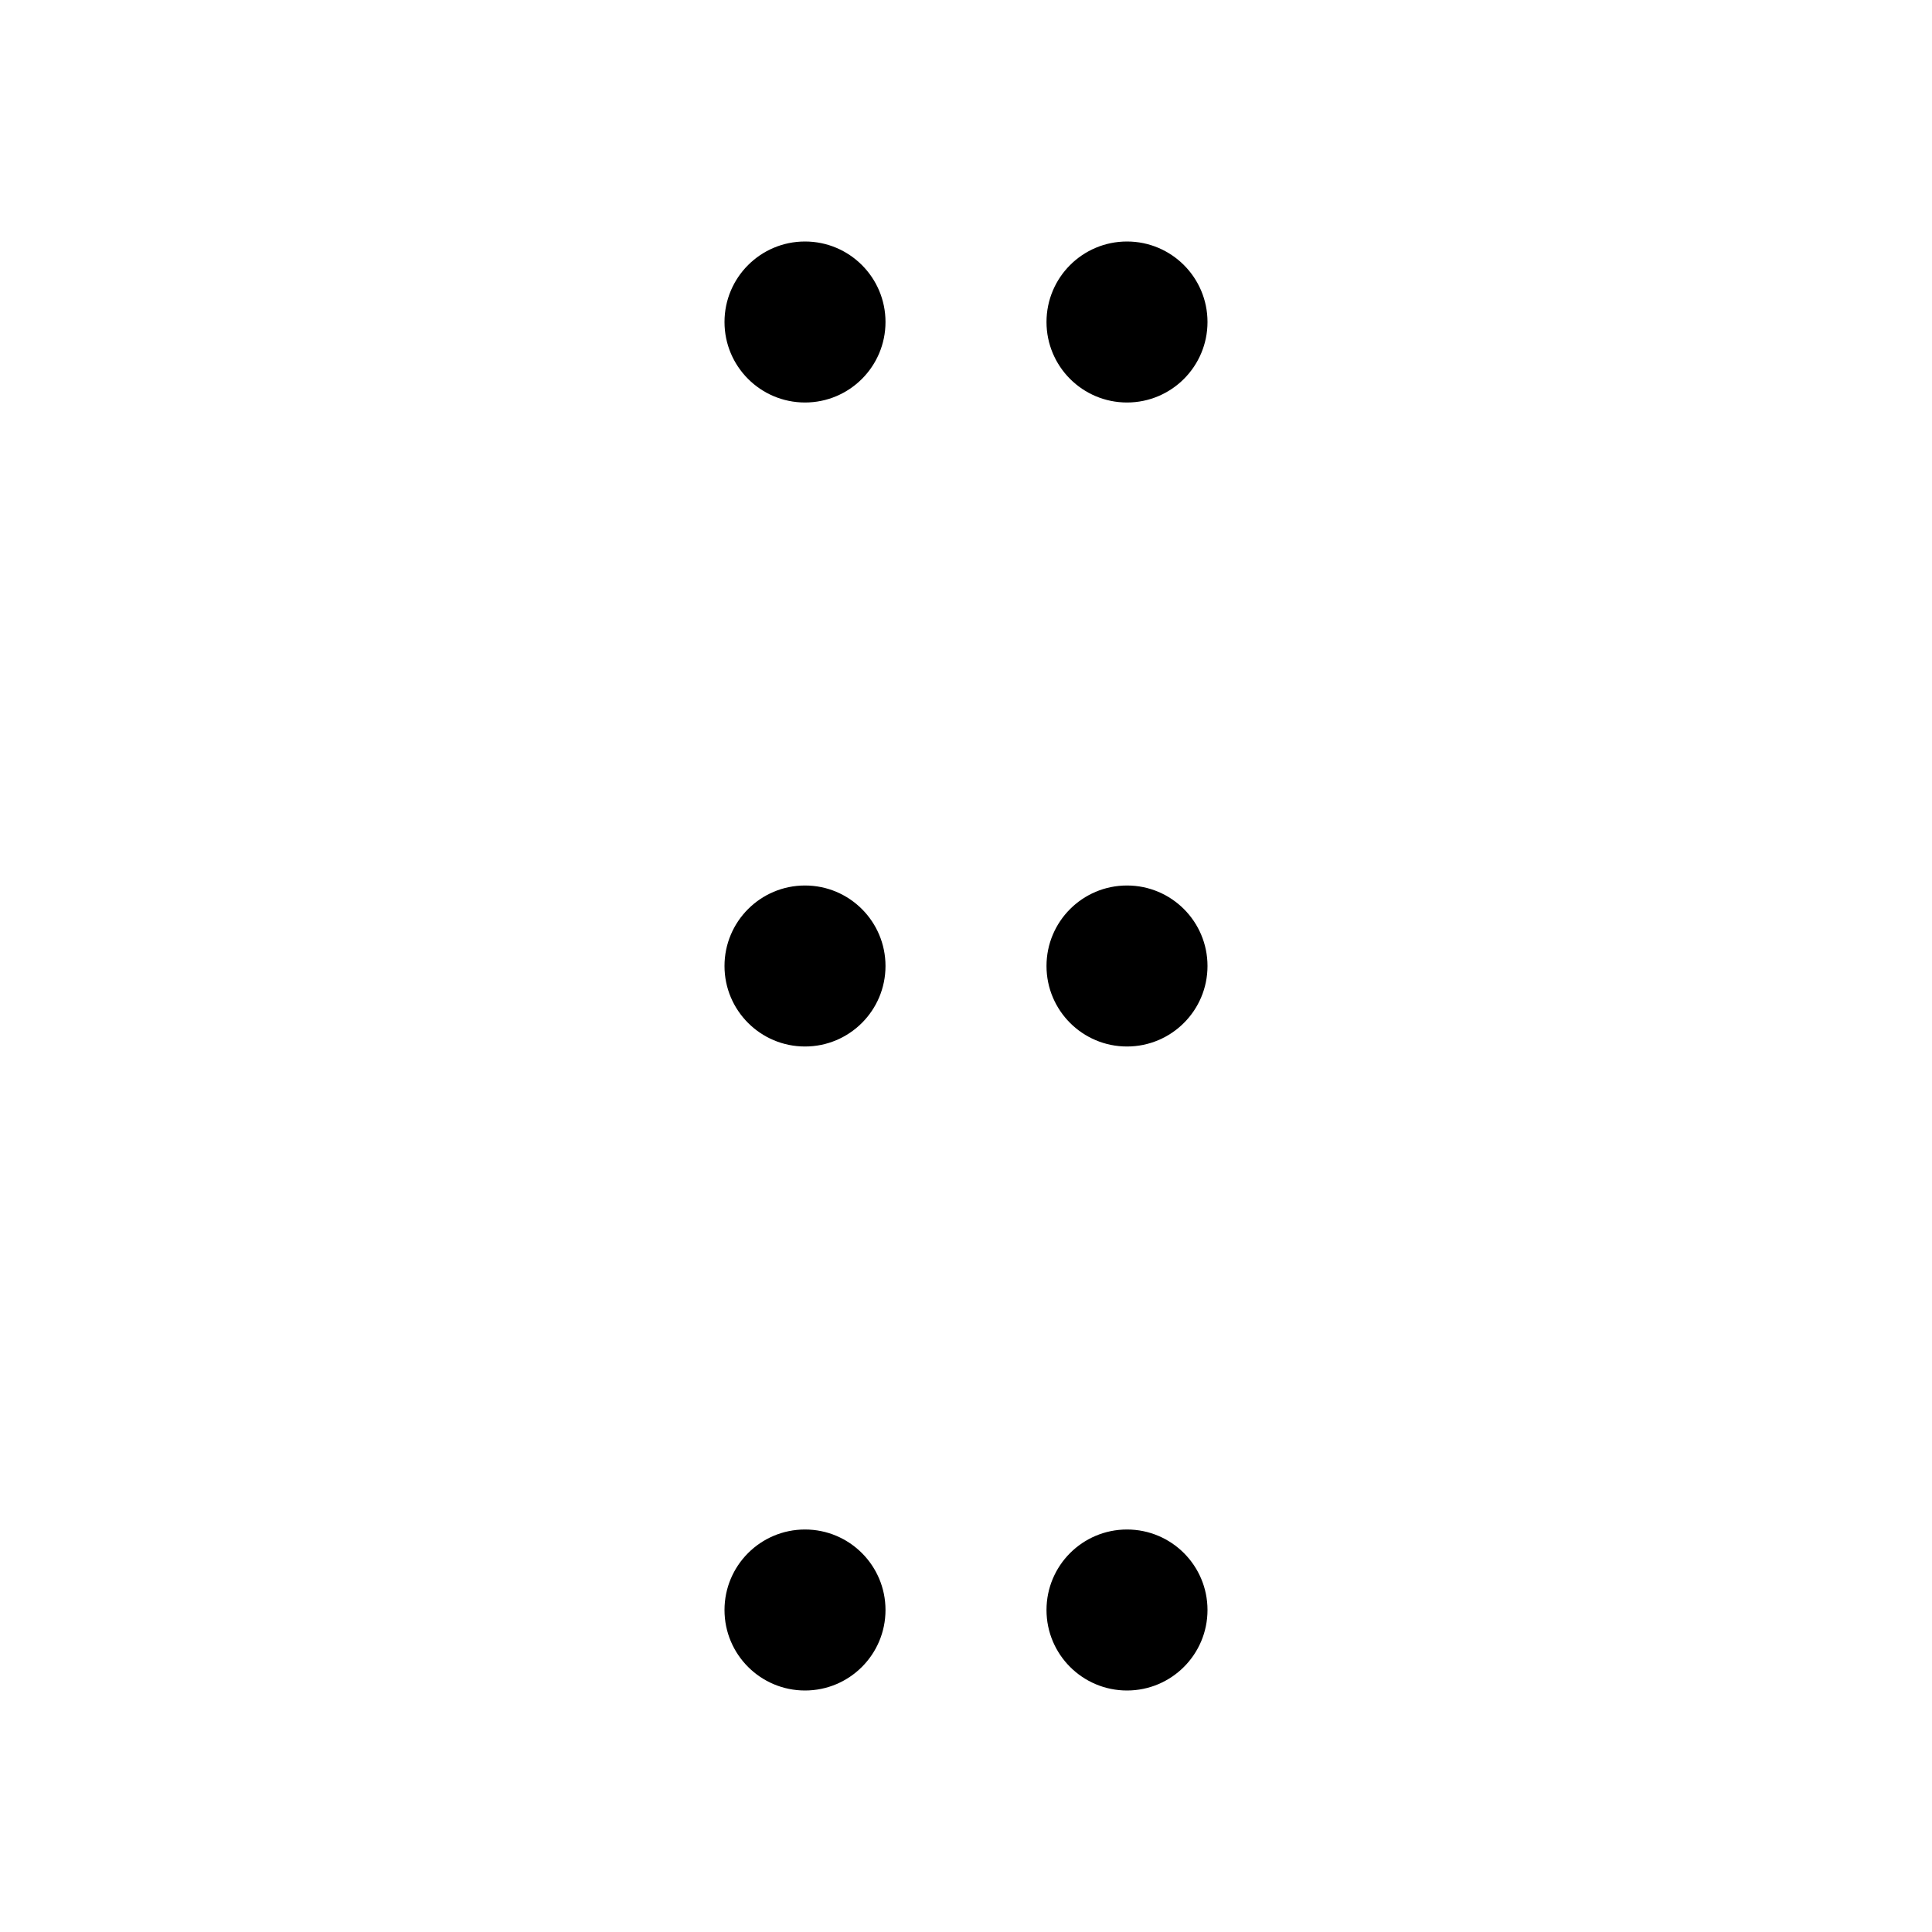
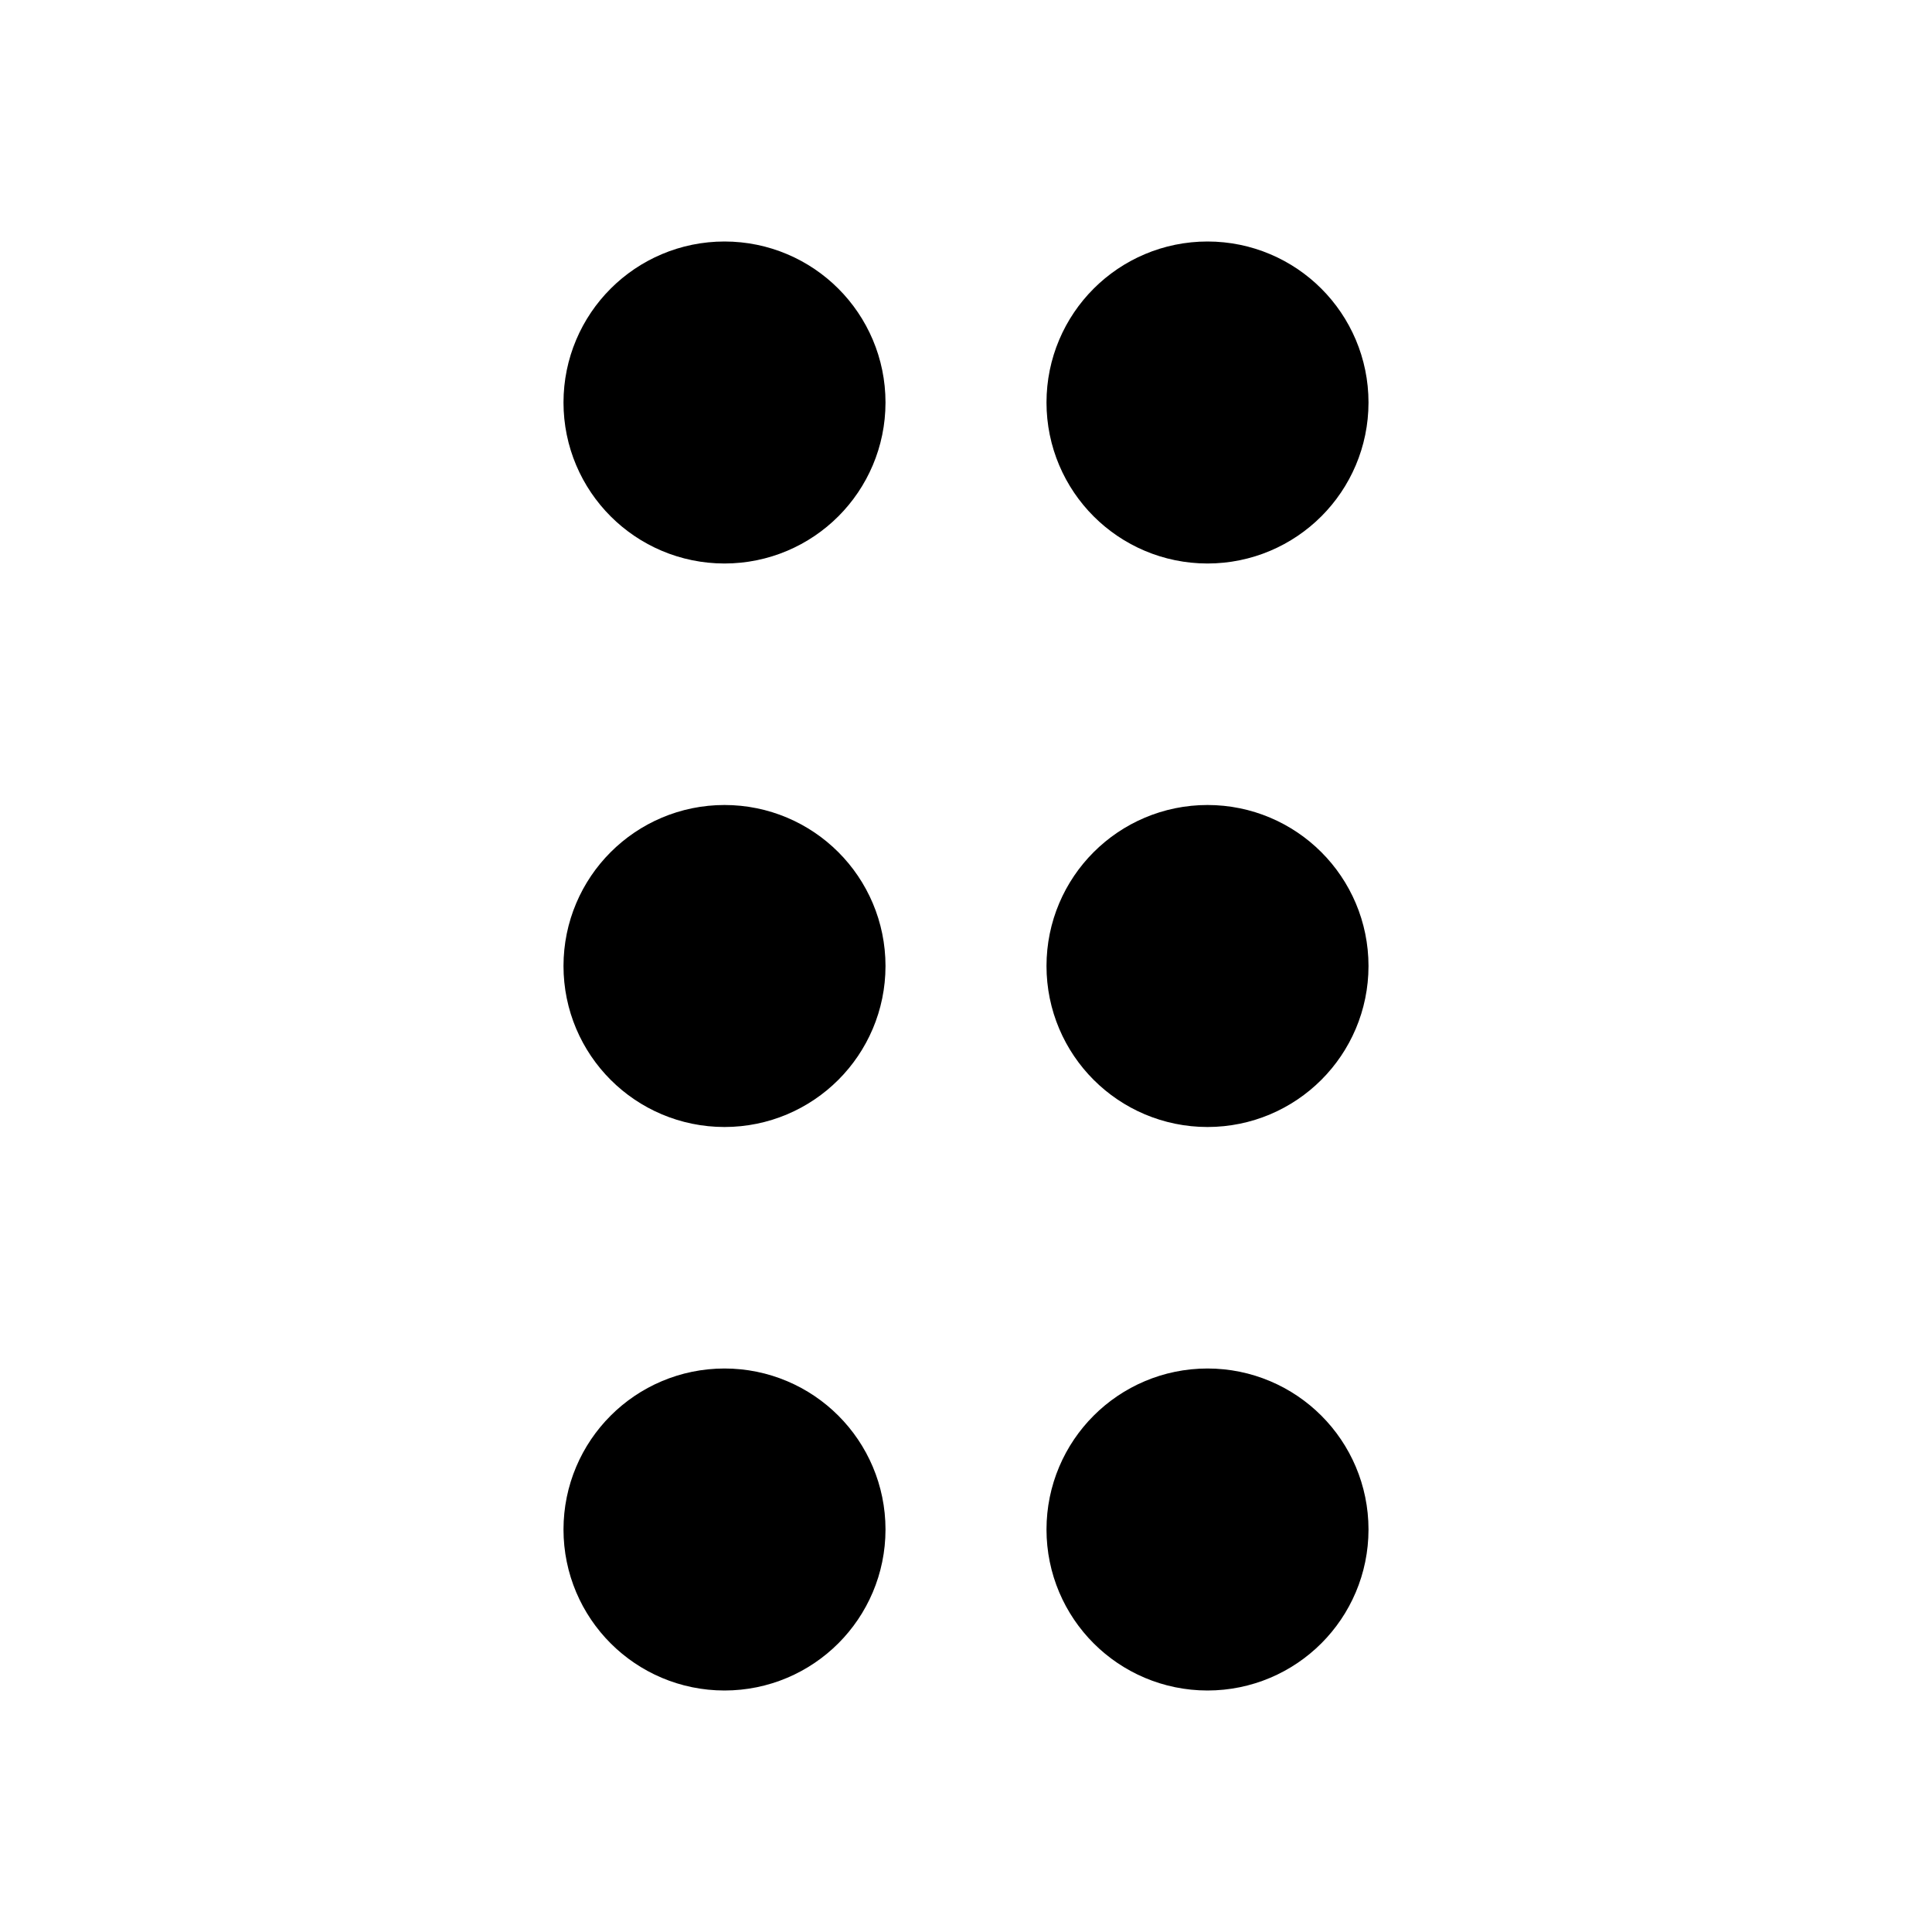
- <svg xmlns="http://www.w3.org/2000/svg" width="24" height="24" viewBox="0 0 24 24" fill="currentColor" stroke="none">
-   <path d="M9 4a1 1 0 1 0 2 0a1 1 0 0 0 -2 0" />
-   <path d="M9 12a1 1 0 1 0 2 0a1 1 0 0 0 -2 0" />
-   <path d="M9 20a1 1 0 1 0 2 0a1 1 0 0 0 -2 0" />
-   <path d="M13 4a1 1 0 1 0 2 0a1 1 0 0 0 -2 0" />
-   <path d="M13 12a1 1 0 1 0 2 0a1 1 0 0 0 -2 0" />
-   <path d="M13 20a1 1 0 1 0 2 0a1 1 0 0 0 -2 0" />
+ <svg xmlns="http://www.w3.org/2000/svg" width="24" height="24" viewBox="0 0 24 24" fill="none" stroke="currentColor" stroke-width="2" stroke-linecap="round" stroke-linejoin="round">
+   <path d="M8 5a1 1 0 1 0 2 0a1 1 0 1 0 -2 0" />
+   <path d="M8 12a1 1 0 1 0 2 0a1 1 0 1 0 -2 0" />
+   <path d="M8 19a1 1 0 1 0 2 0a1 1 0 1 0 -2 0" />
+   <path d="M14 5a1 1 0 1 0 2 0a1 1 0 1 0 -2 0" />
+   <path d="M14 12a1 1 0 1 0 2 0a1 1 0 1 0 -2 0" />
+   <path d="M14 19a1 1 0 1 0 2 0a1 1 0 1 0 -2 0" />
</svg>
